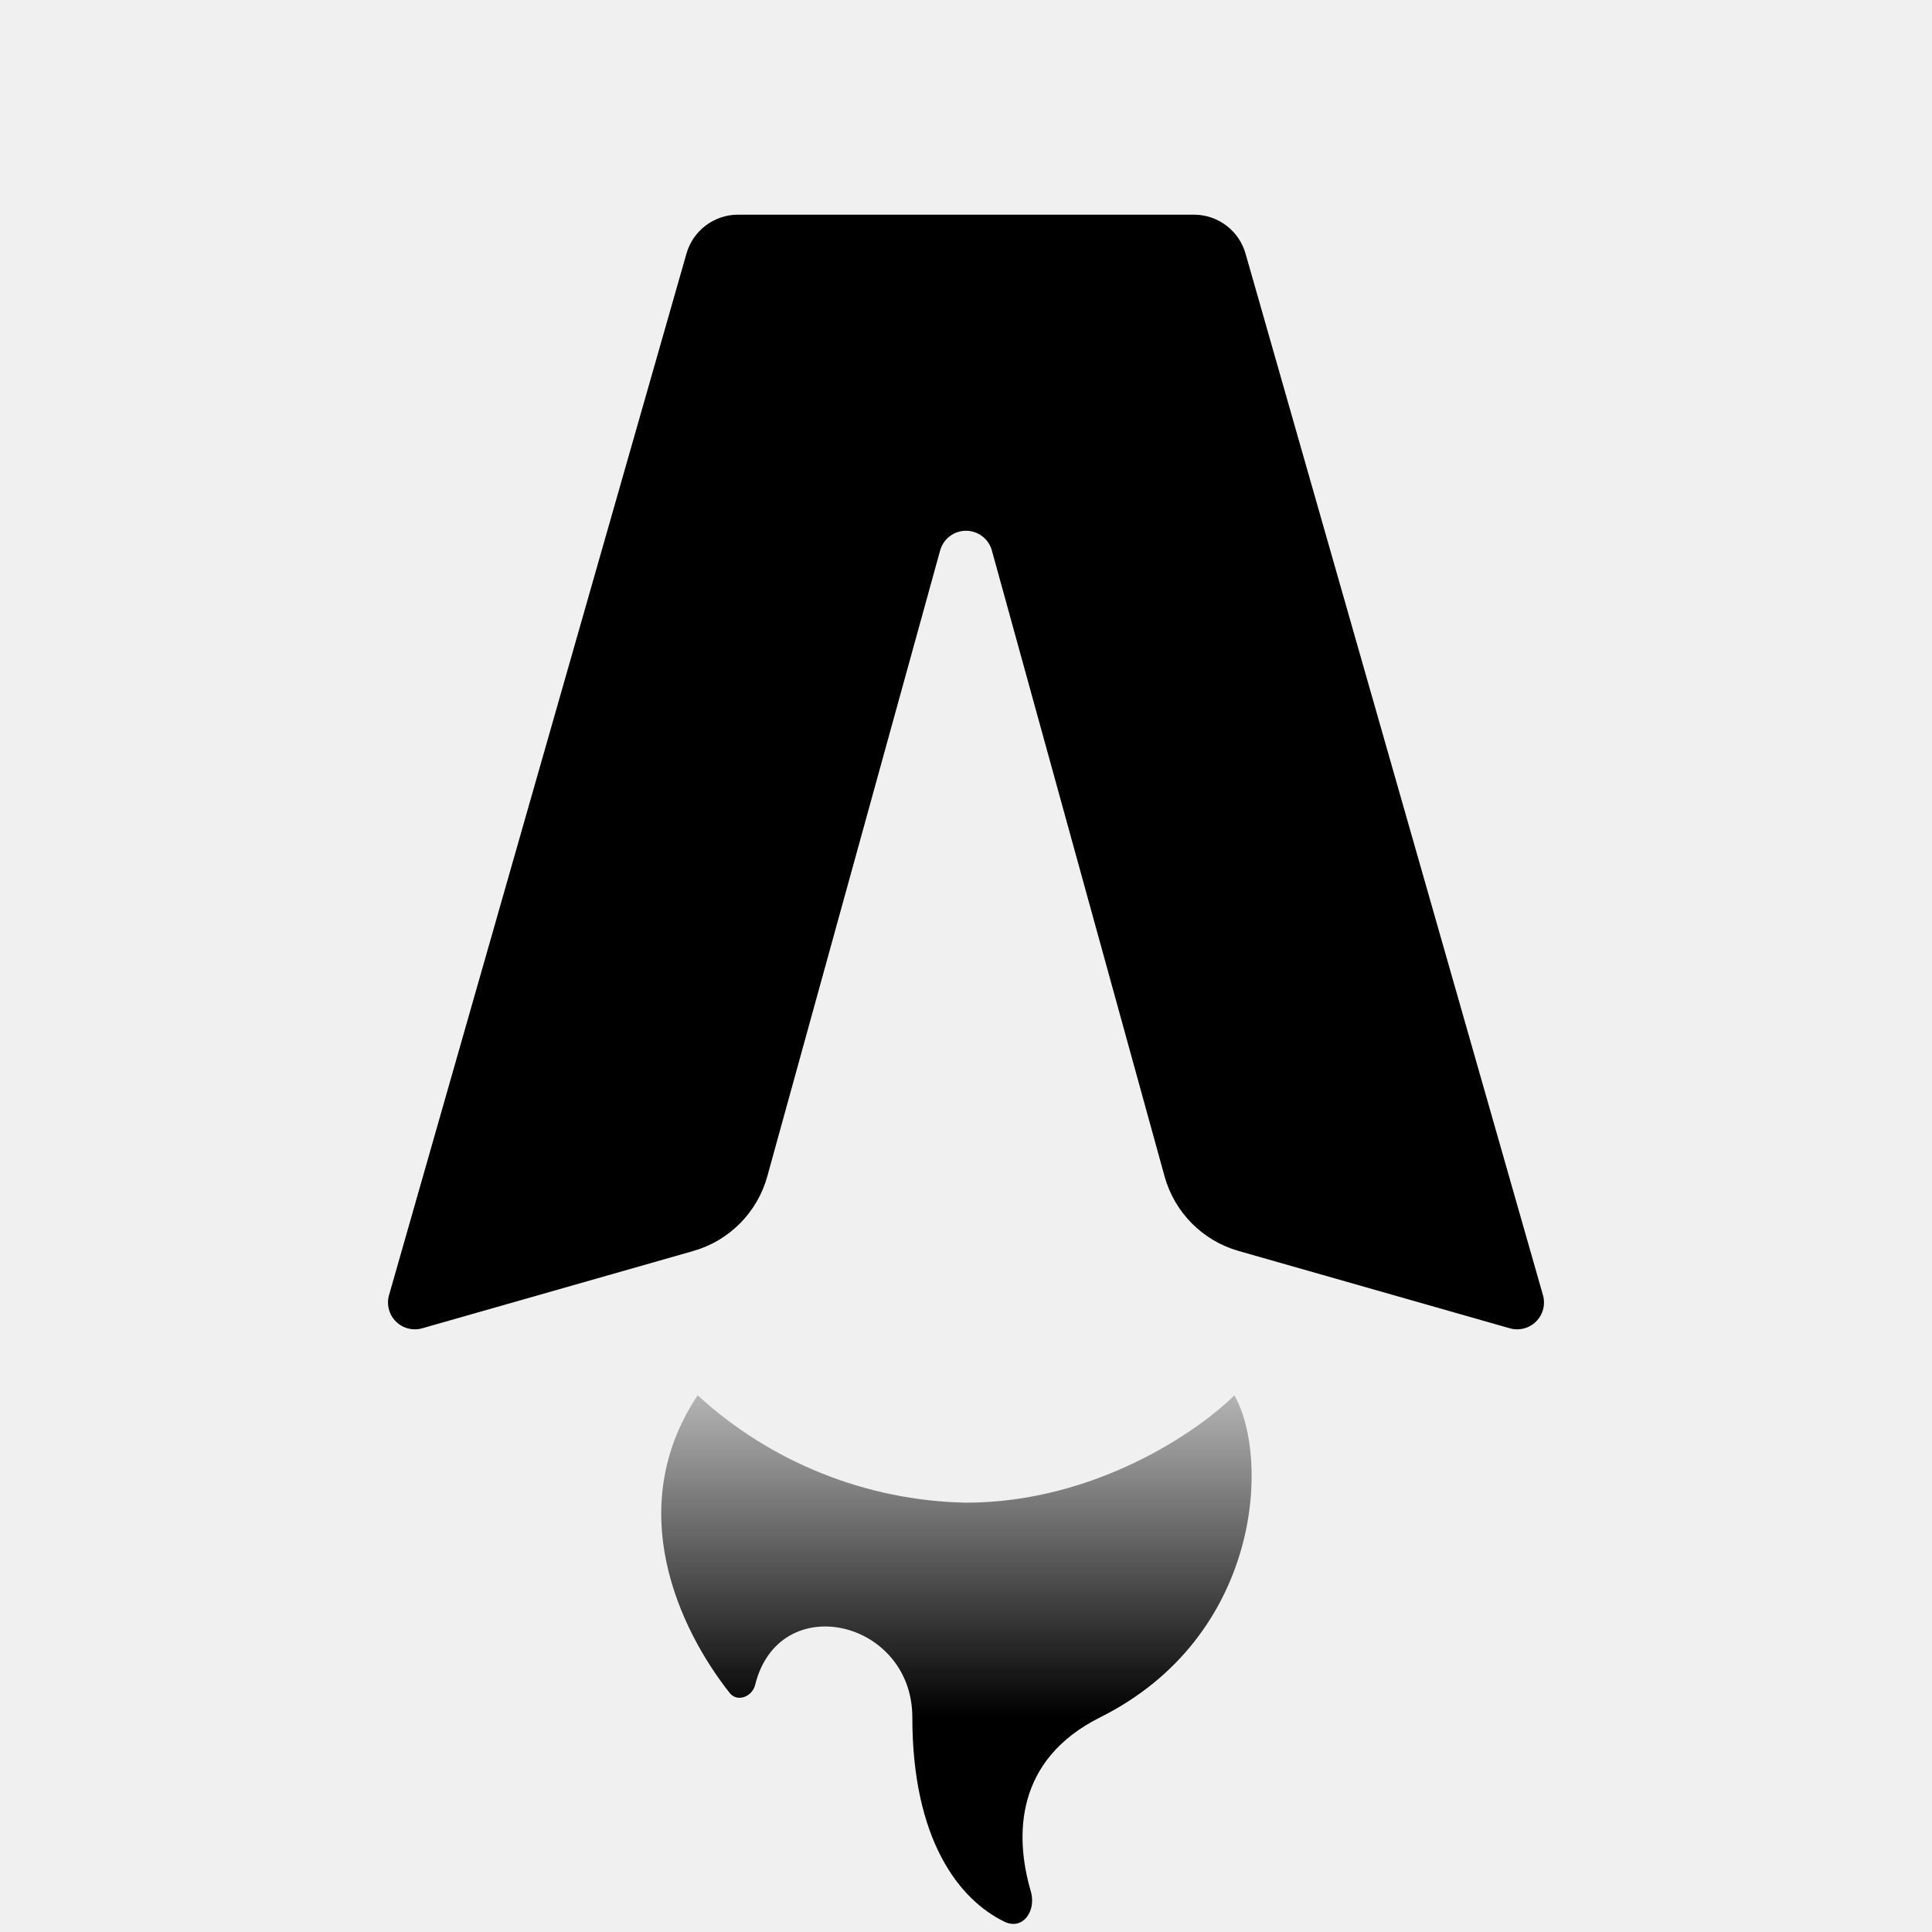
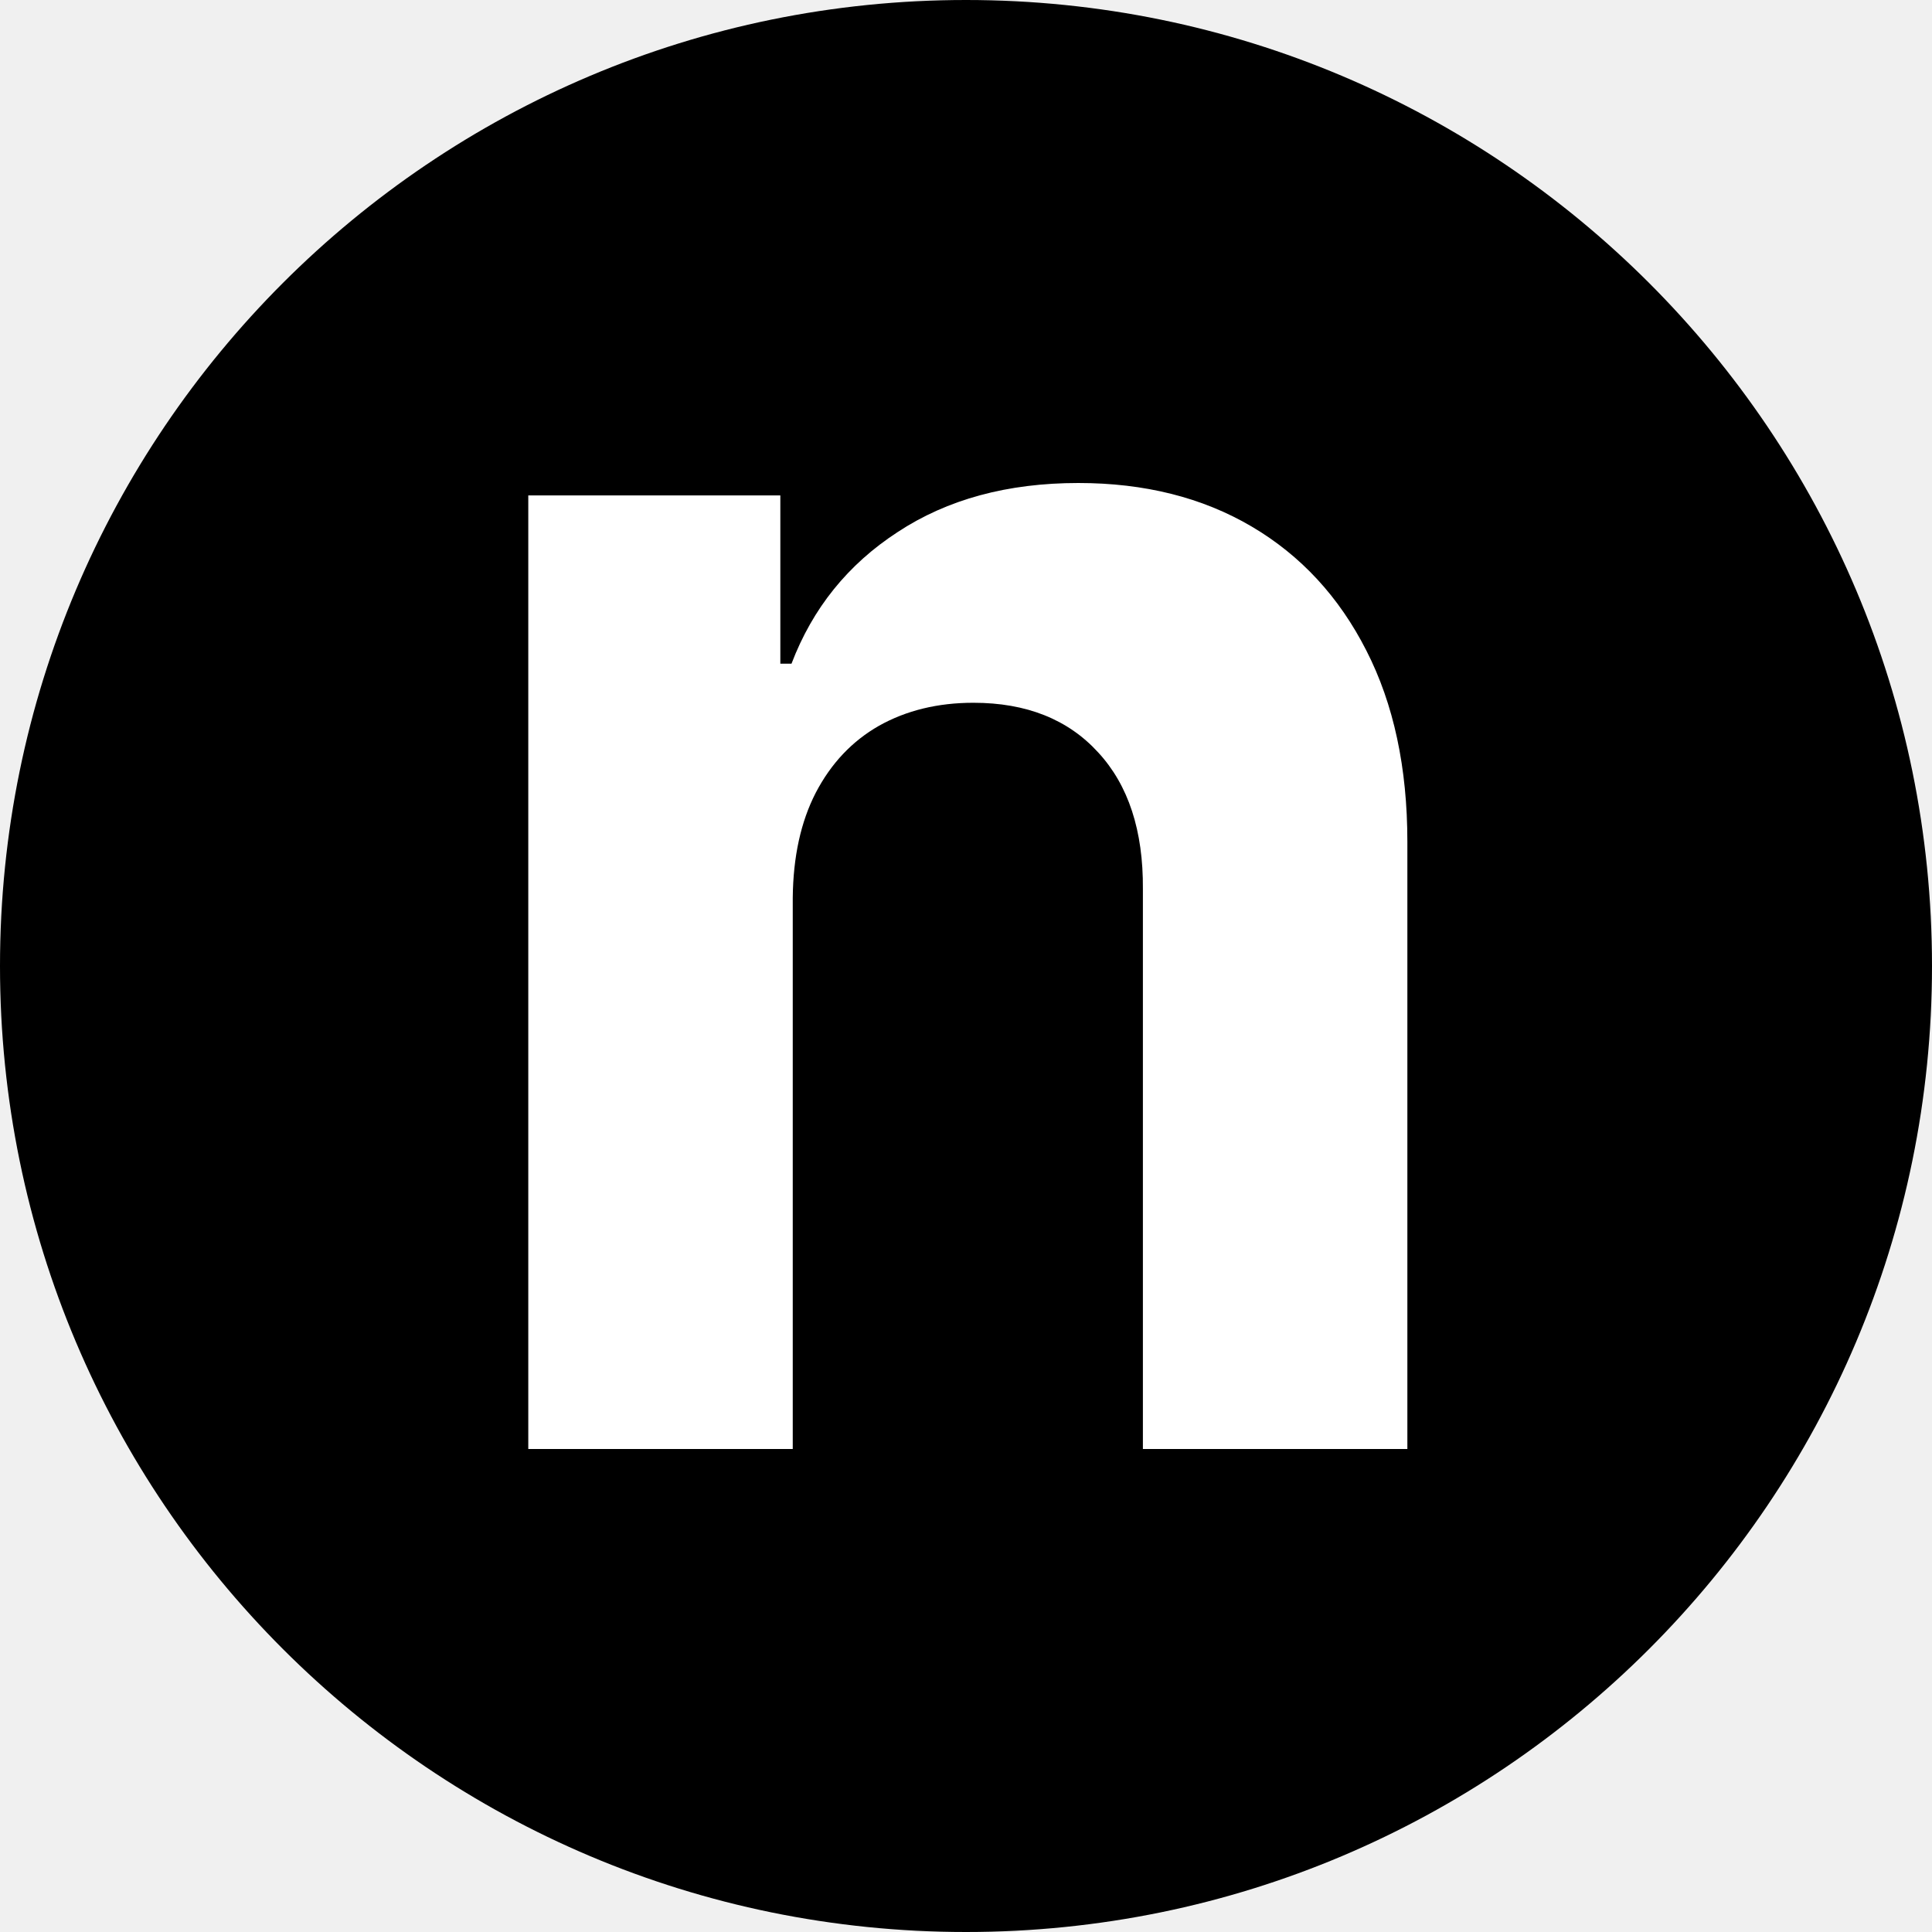
- <svg xmlns="http://www.w3.org/2000/svg" fill="none" viewBox="0 0 36 36">
-   <path fill="#000" d="M22.25 4h-8.5a1 1 0 0 0-.96.73l-5.54 19.4a.5.5 0 0 0 .62.62l5.05-1.44a2 2 0 0 0 1.38-1.4l3.22-11.66a.5.5 0 0 1 .96 0l3.22 11.67a2 2 0 0 0 1.38 1.39l5.05 1.44a.5.5 0 0 0 .62-.62l-5.54-19.4a1 1 0 0 0-.96-.73Z" />
-   <path fill="url(#gradient)" d="M18 28a7.63 7.63 0 0 1-5-2c-1.4 2.1-.35 4.35.6 5.55.14.17.41.07.47-.15.44-1.8 2.93-1.22 2.93.6 0 2.28.87 3.4 1.72 3.81.34.16.59-.2.49-.56-.31-1.05-.29-2.46 1.29-3.25 3-1.5 3.17-4.83 2.5-6-.67.67-2.6 2-5 2Z" />
-   <defs>
-     <linearGradient id="gradient" x1="16" x2="16" y1="32" y2="24" gradientUnits="userSpaceOnUse">
-       <stop stop-color="#000" />
-       <stop offset="1" stop-color="#000" stop-opacity="0" />
-     </linearGradient>
-   </defs>
+ <svg xmlns="http://www.w3.org/2000/svg" fill="none" viewBox="0 0 512 512">
+   <path fill="#000000" d="M512 256C512 397.385 397.385 512 256 512C114.615 512 0 397.385 0 256C0 114.615 114.615 0 256 0C397.385 0 512 114.615 512 256Z" />
+   <path fill="#ffffff" d="M210.087 237.902V384H140V131.29H206.797V175.877H209.758C215.352 161.179 224.73 149.553 237.892 140.997C251.054 132.332 267.013 128 285.769 128C303.318 128 318.619 131.839 331.671 139.517C344.723 147.195 354.869 158.163 362.108 172.422C369.347 186.571 372.967 203.462 372.967 223.095V384H302.879V235.599C302.989 220.134 299.04 208.069 291.033 199.404C283.027 190.629 272.003 186.242 257.964 186.242C248.531 186.242 240.195 188.271 232.956 192.329C225.827 196.387 220.233 202.31 216.175 210.098C212.226 217.776 210.197 227.044 210.087 237.902Z" />
  <style>
    @media (prefers-color-scheme:dark){:root{filter:invert(100%)}}
  </style>
</svg>
